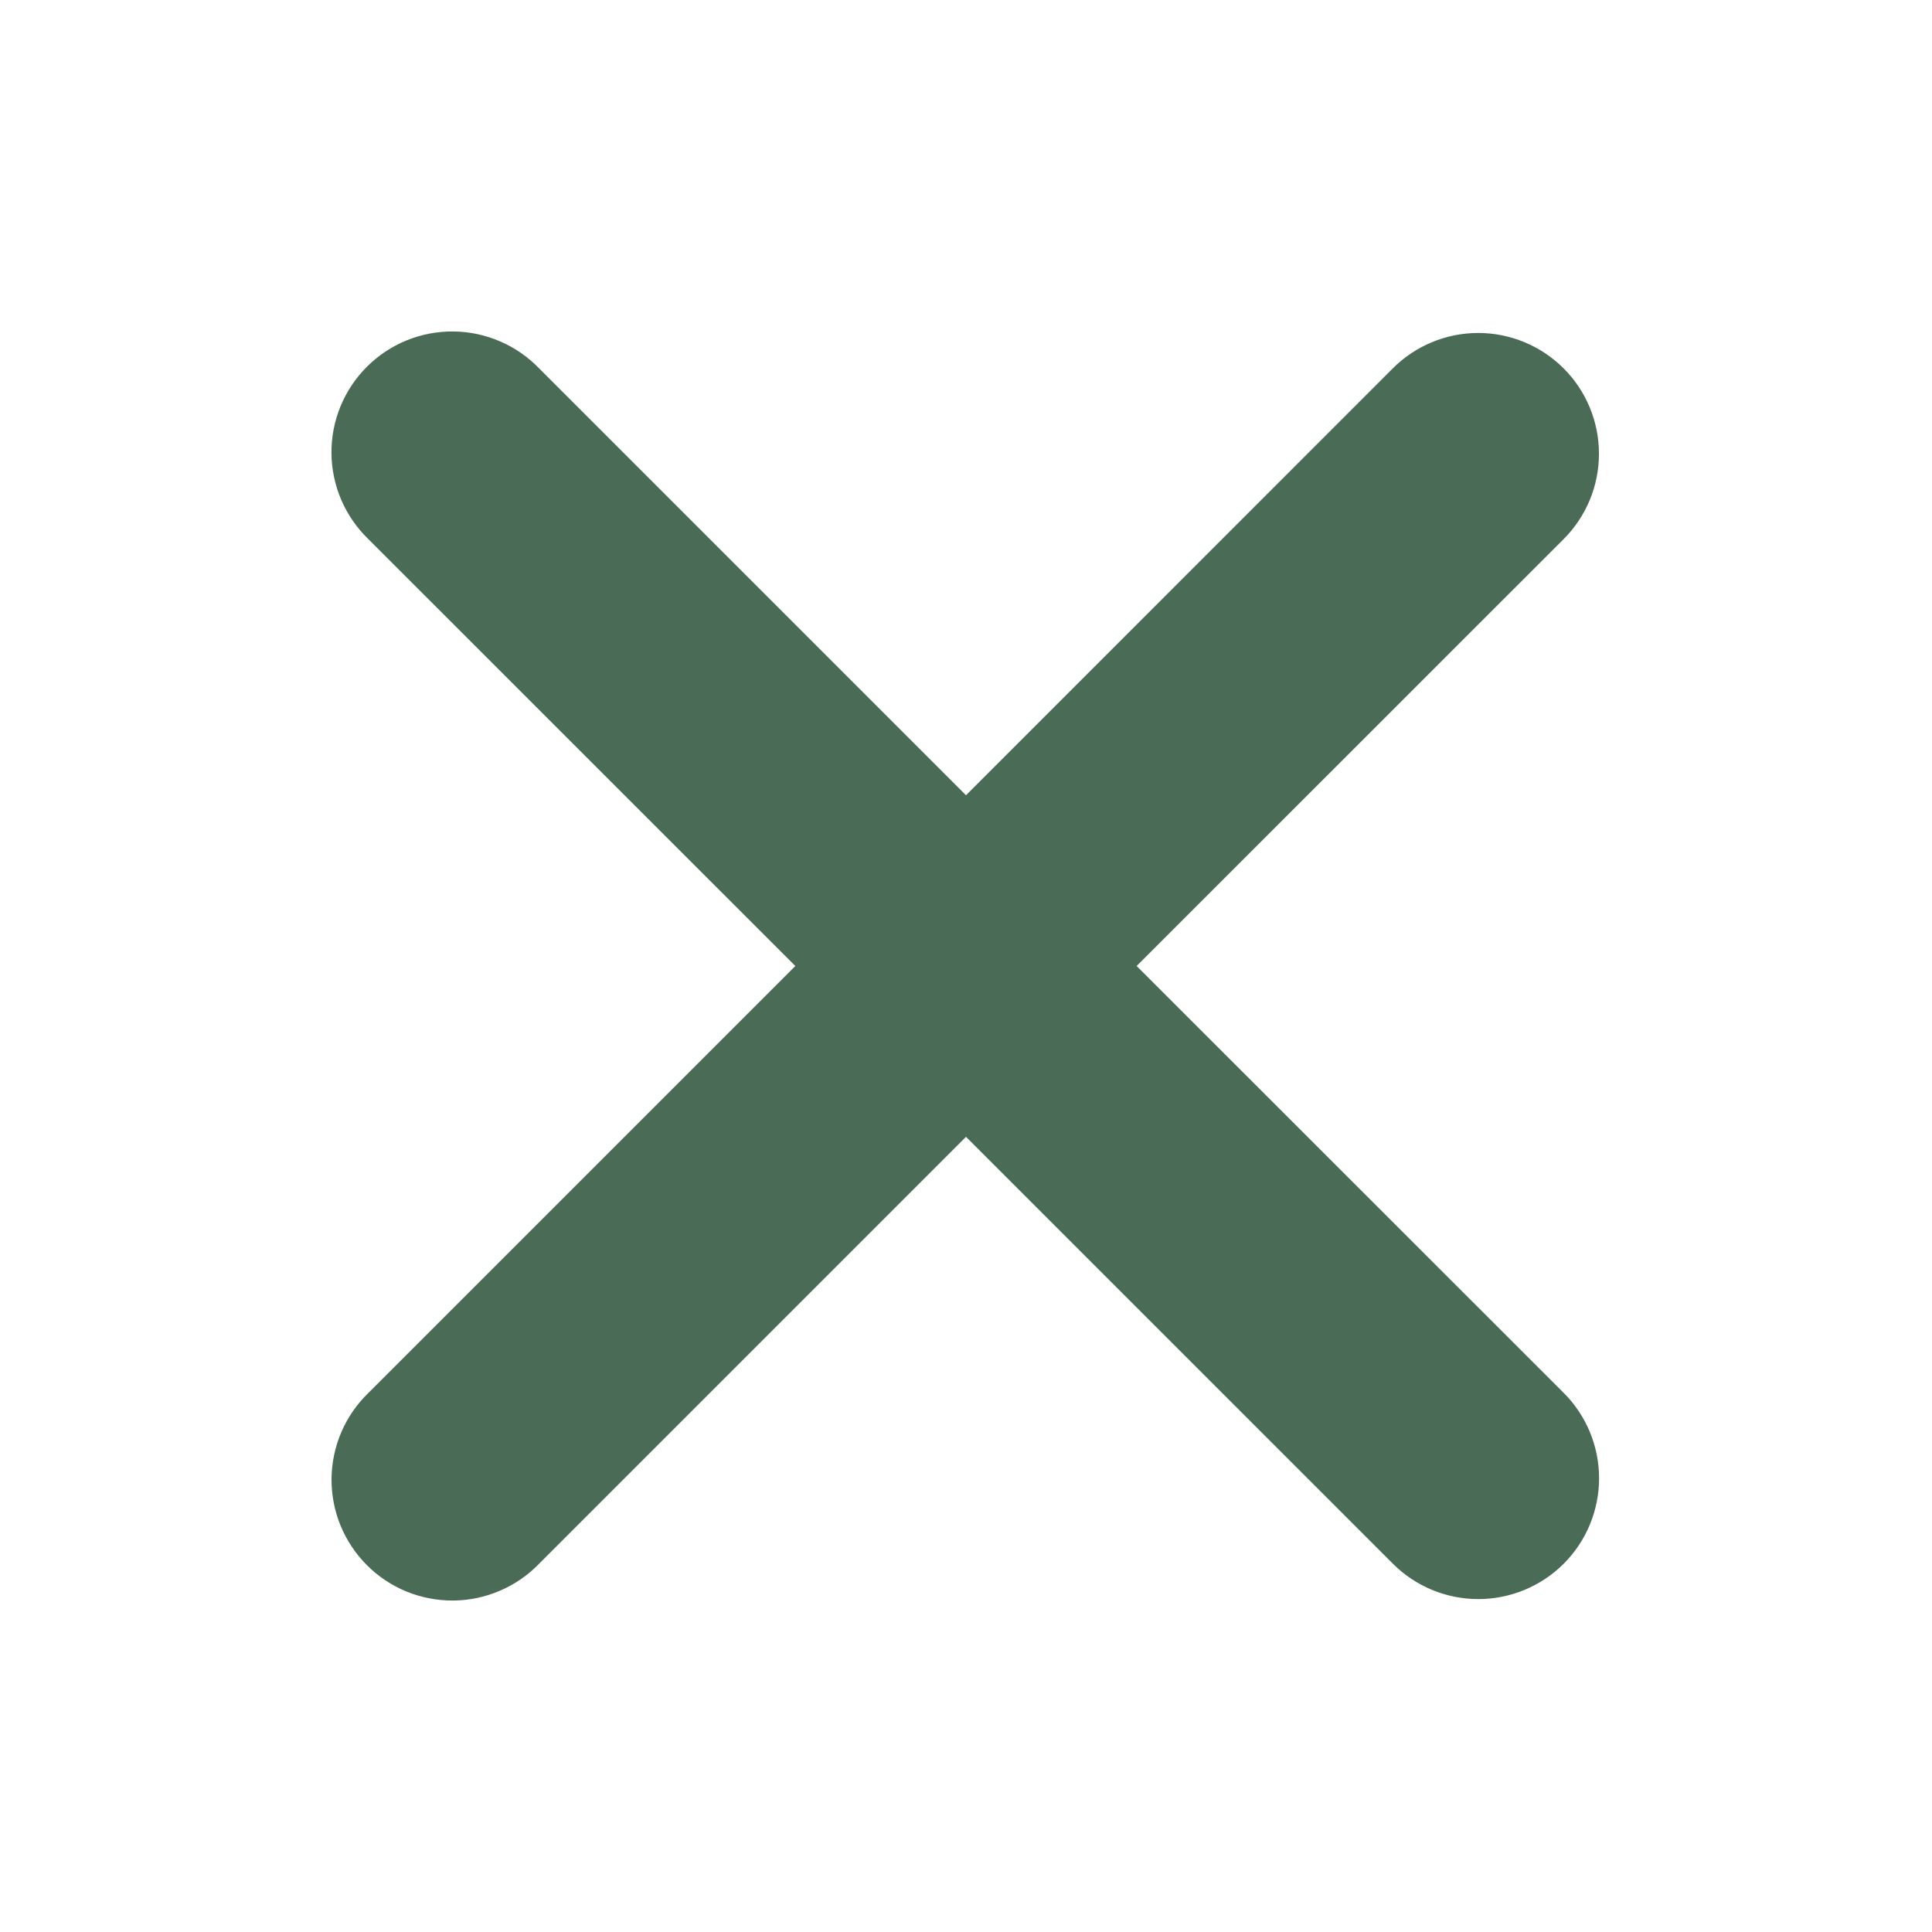
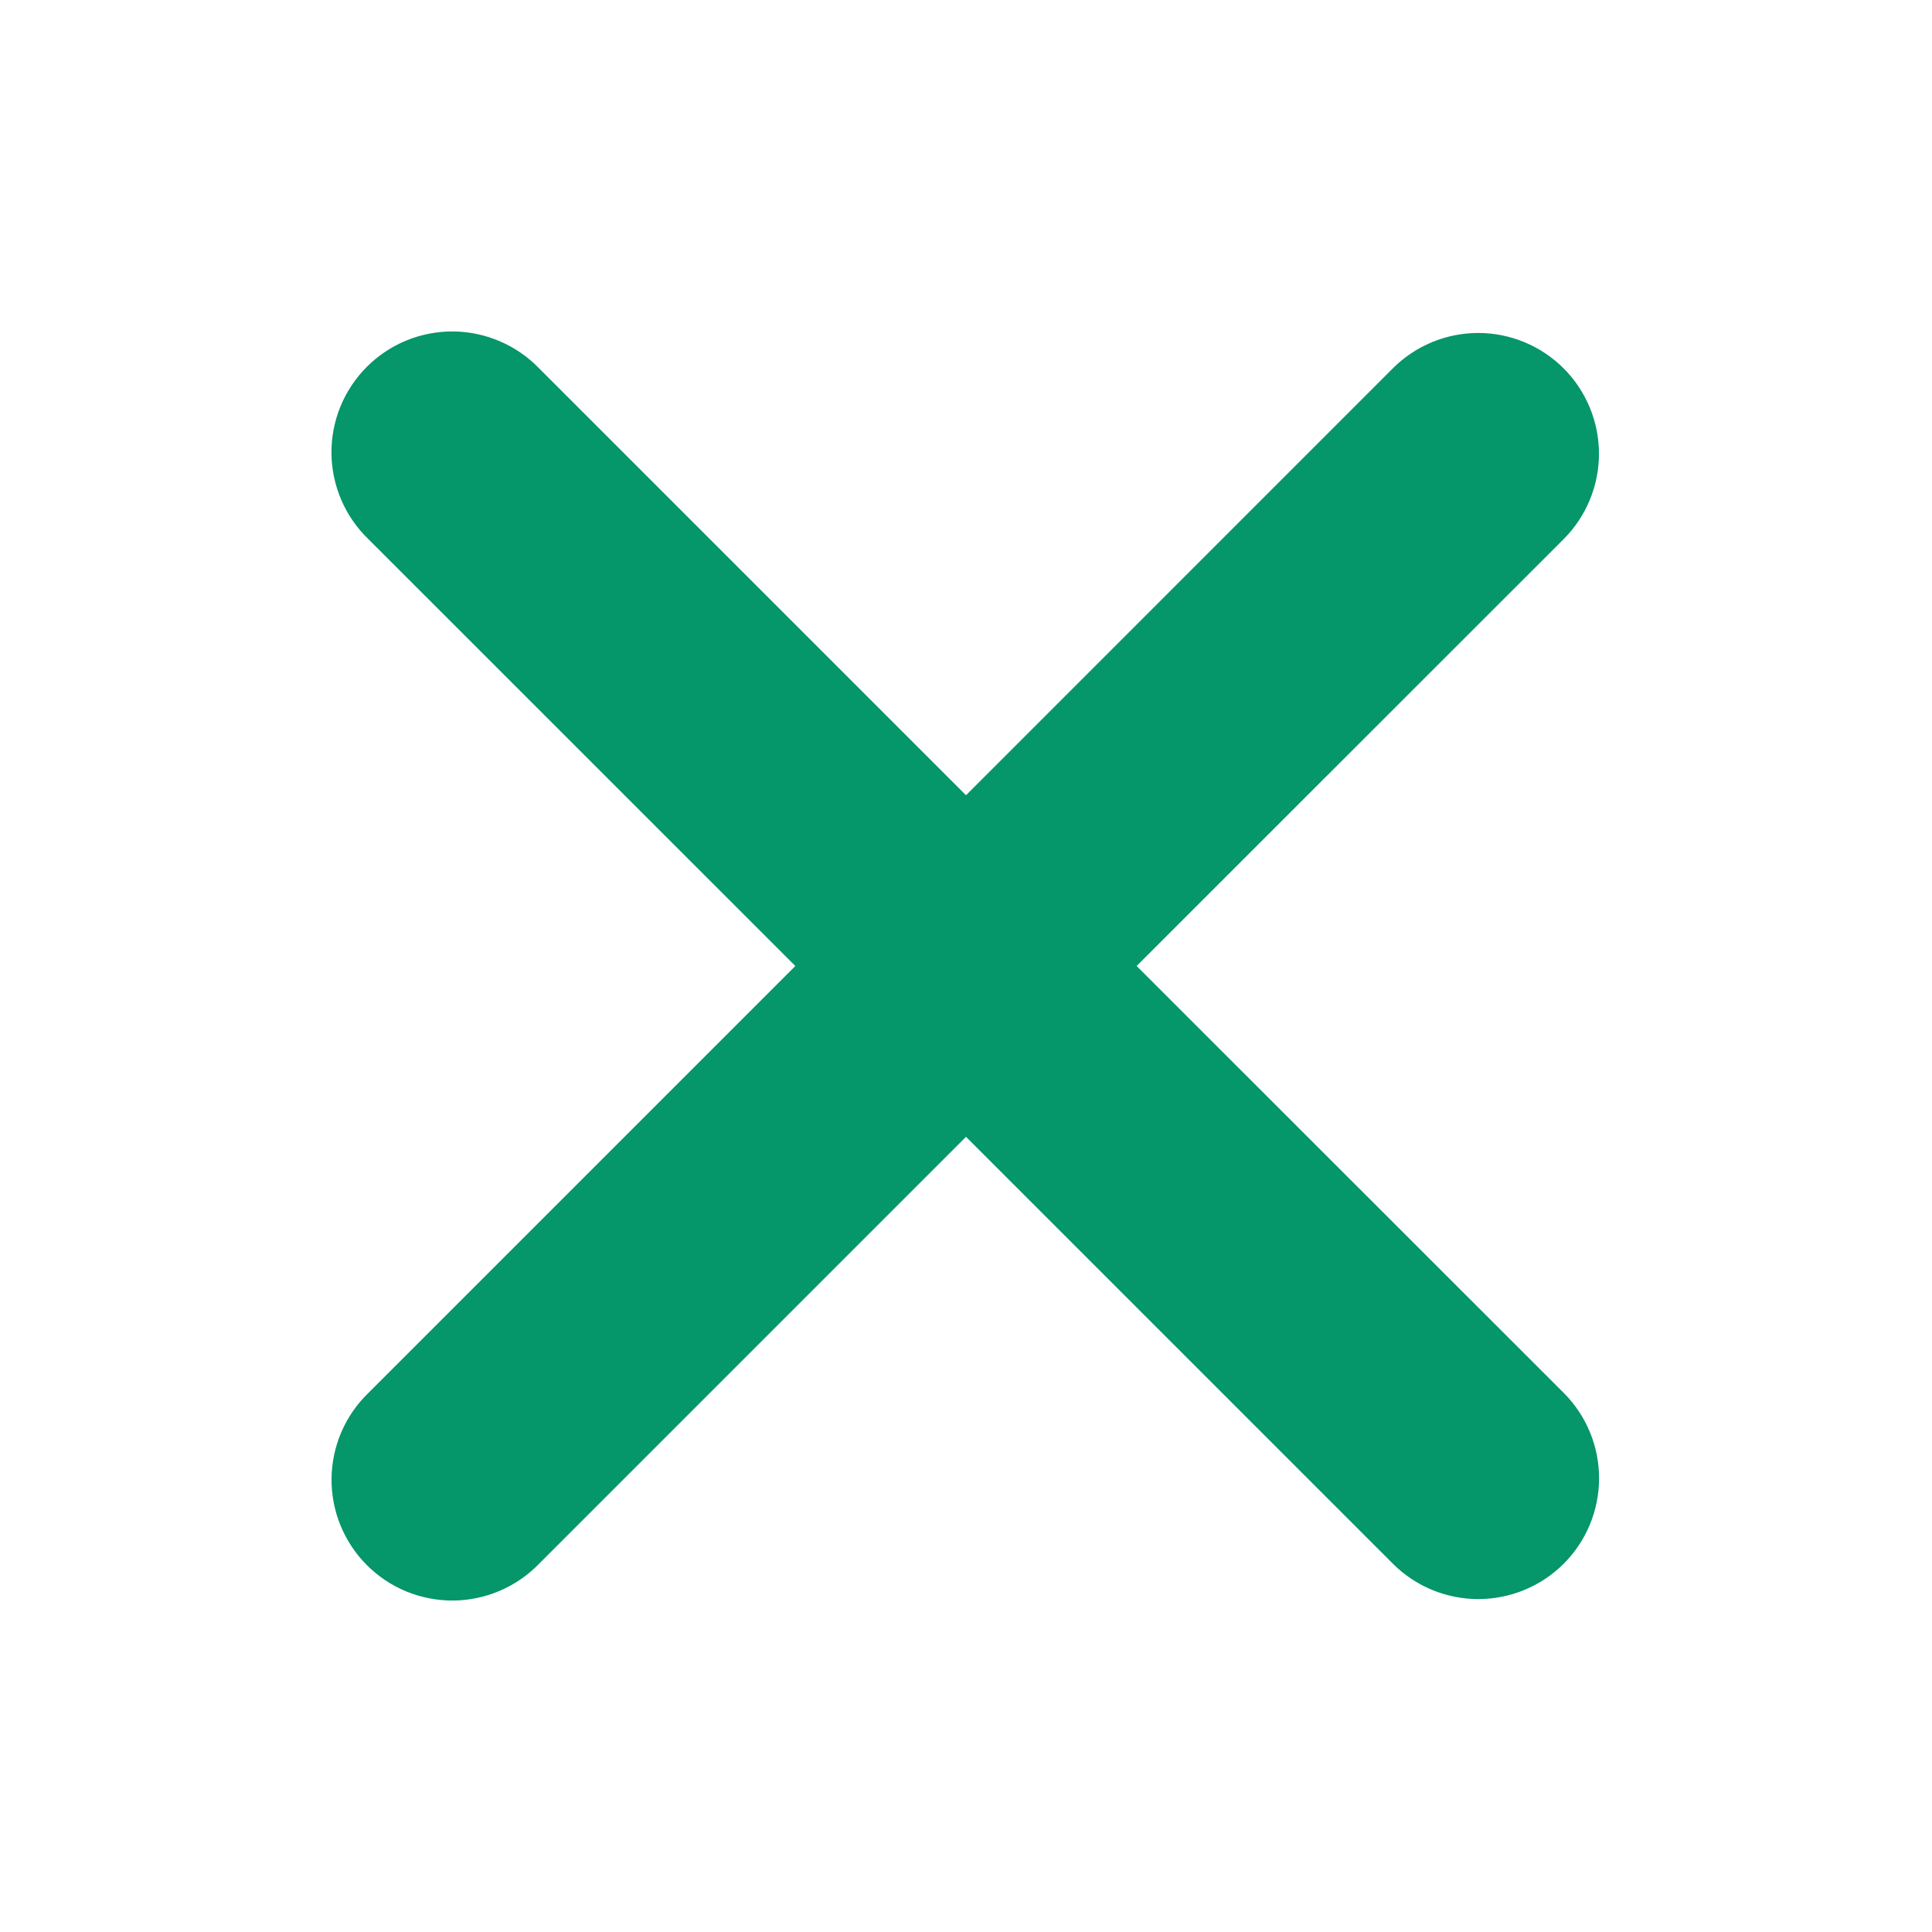
<svg xmlns="http://www.w3.org/2000/svg" width="50" height="50" viewBox="0 0 50 50" fill="none">
-   <path fill-rule="evenodd" clip-rule="evenodd" d="M25 29.421L36.048 40.469C36.634 41.055 37.429 41.384 38.258 41.384C39.087 41.384 39.882 41.055 40.469 40.469C41.055 39.883 41.384 39.087 41.384 38.258C41.384 37.429 41.055 36.634 40.469 36.048L29.416 25L40.467 13.952C40.757 13.662 40.987 13.317 41.144 12.938C41.301 12.559 41.381 12.152 41.381 11.742C41.381 11.332 41.3 10.925 41.143 10.546C40.986 10.167 40.756 9.822 40.465 9.532C40.175 9.242 39.831 9.012 39.451 8.855C39.072 8.698 38.666 8.617 38.255 8.617C37.845 8.618 37.438 8.698 37.059 8.856C36.68 9.013 36.336 9.243 36.046 9.533L25 20.581L13.952 9.533C13.664 9.235 13.319 8.996 12.938 8.833C12.557 8.669 12.147 8.582 11.732 8.578C11.317 8.575 10.905 8.653 10.521 8.81C10.137 8.967 9.788 9.199 9.494 9.493C9.201 9.786 8.969 10.135 8.811 10.519C8.654 10.902 8.575 11.314 8.578 11.729C8.582 12.144 8.668 12.554 8.831 12.935C8.995 13.317 9.233 13.662 9.531 13.95L20.583 25L9.533 36.05C9.235 36.338 8.997 36.683 8.833 37.065C8.67 37.446 8.584 37.856 8.58 38.271C8.577 38.686 8.656 39.097 8.813 39.481C8.971 39.865 9.203 40.214 9.497 40.508C9.79 40.801 10.139 41.033 10.523 41.19C10.907 41.346 11.319 41.425 11.734 41.422C12.149 41.418 12.559 41.331 12.94 41.167C13.321 41.004 13.666 40.765 13.954 40.467L25 29.421Z" fill="#4A6B55" />
+   <path fill-rule="evenodd" clip-rule="evenodd" d="M25 29.421L36.048 40.469C36.634 41.055 37.429 41.384 38.258 41.384C39.087 41.384 39.882 41.055 40.469 40.469C41.055 39.883 41.384 39.087 41.384 38.258C41.384 37.429 41.055 36.634 40.469 36.048L29.416 25L40.467 13.952C40.757 13.662 40.987 13.317 41.144 12.938C41.301 12.559 41.381 12.152 41.381 11.742C41.381 11.332 41.3 10.925 41.143 10.546C40.986 10.167 40.756 9.822 40.465 9.532C40.175 9.242 39.831 9.012 39.451 8.855C39.072 8.698 38.666 8.617 38.255 8.617C37.845 8.618 37.438 8.698 37.059 8.856C36.68 9.013 36.336 9.243 36.046 9.533L25 20.581L13.952 9.533C13.664 9.235 13.319 8.996 12.938 8.833C12.557 8.669 12.147 8.582 11.732 8.578C11.317 8.575 10.905 8.653 10.521 8.81C10.137 8.967 9.788 9.199 9.494 9.493C9.201 9.786 8.969 10.135 8.811 10.519C8.654 10.902 8.575 11.314 8.578 11.729C8.582 12.144 8.668 12.554 8.831 12.935C8.995 13.317 9.233 13.662 9.531 13.95L20.583 25L9.533 36.05C9.235 36.338 8.997 36.683 8.833 37.065C8.67 37.446 8.584 37.856 8.58 38.271C8.577 38.686 8.656 39.097 8.813 39.481C8.971 39.865 9.203 40.214 9.497 40.508C9.79 40.801 10.139 41.033 10.523 41.19C10.907 41.346 11.319 41.425 11.734 41.422C12.149 41.418 12.559 41.331 12.94 41.167C13.321 41.004 13.666 40.765 13.954 40.467L25 29.421Z" fill="#059669" />
</svg>
